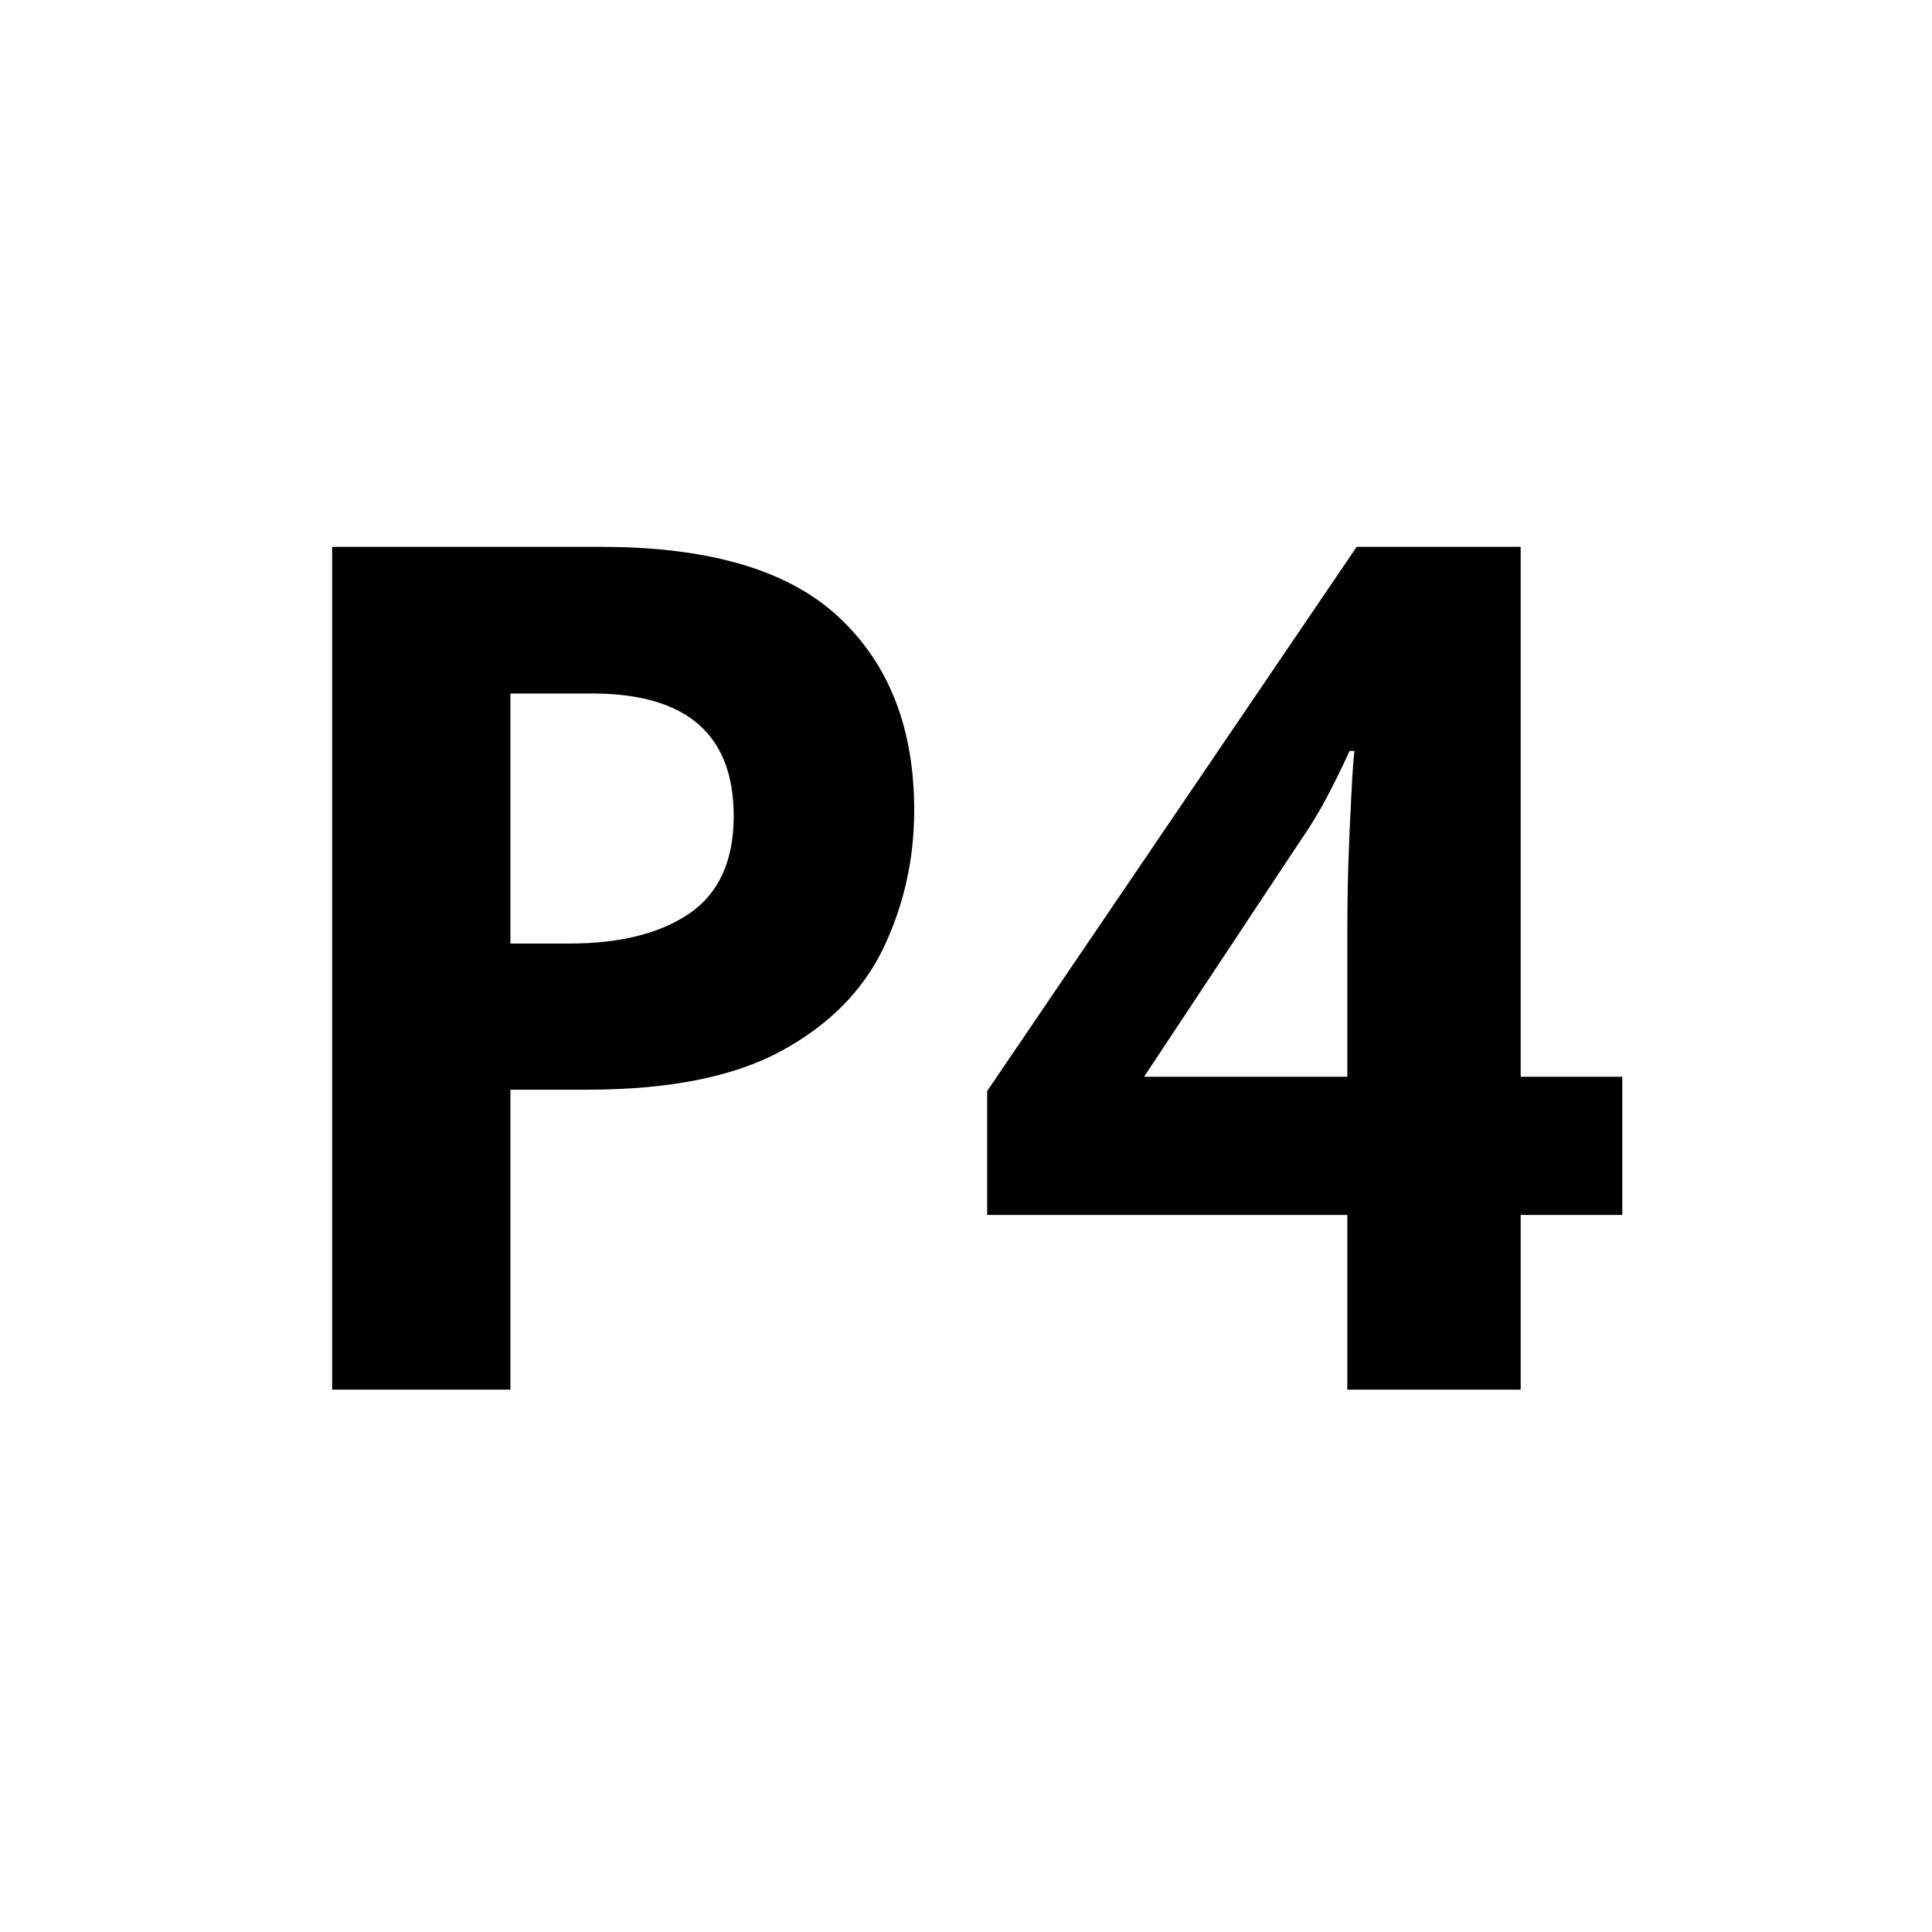
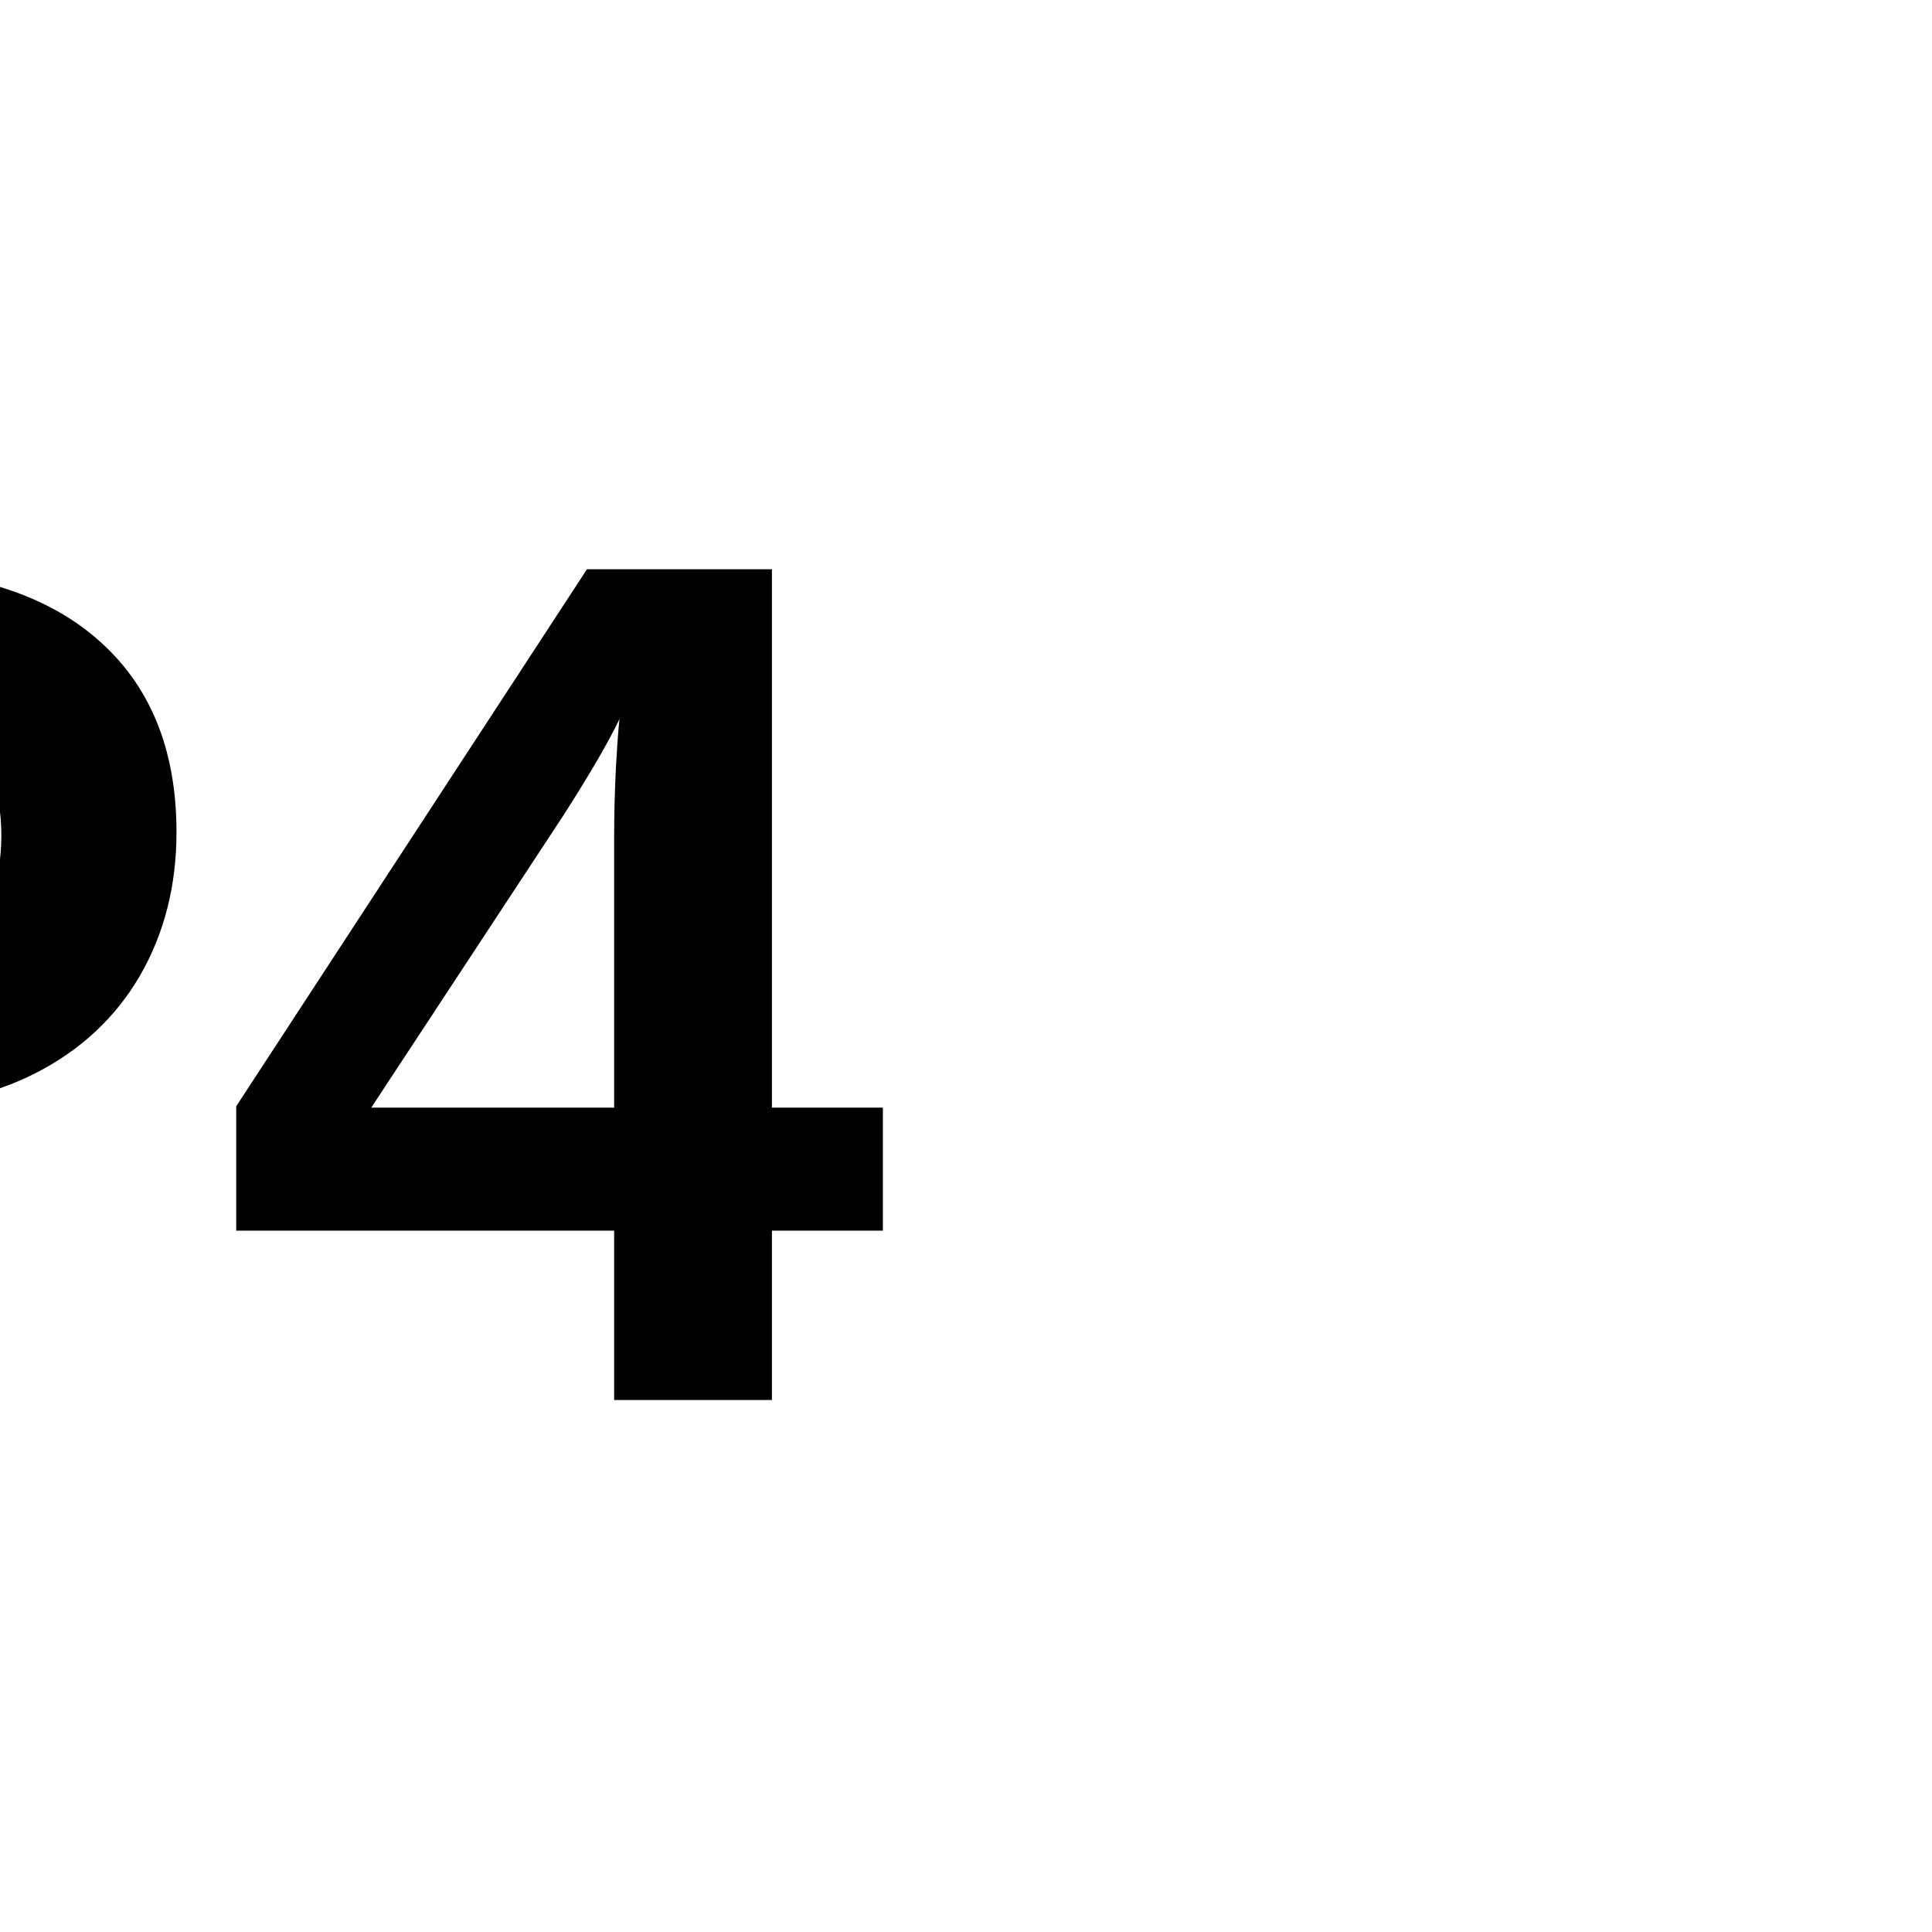
<svg xmlns="http://www.w3.org/2000/svg" width="256" height="256" viewBox="0 0 67.733 67.733" version="1.1" id="svg5">
  <defs id="defs2" />
  <g id="layer2">
    <rect style="fill-opacity: 0%;stroke:none;stroke-width:7.027" id="rect849" width="67.733" height="67.733" x="0" y="0" />
  </g>
  <g id="layer1">
-     <text xml:space="preserve" style="font-weight:bold;font-size:41.37px;line-height:1.25;font-family:sans-serif;-inkscape-font-specification:'sans-serif Bold';fill:#000000;fill-opacity:1;stroke-width:0.554" x="7.927" y="48.719" id="text8876">
-       <tspan id="tspan8874" style="fill:#000000;fill-opacity:1;stroke-width:0.554" x="7.927" y="48.719">P4</tspan>
+     <text xml:space="preserve" style="font-weight:bold;font-size:42.333px;line-height:1.25;font-family:sans-serif;-inkscape-font-specification:'sans-serif Bold';fill:#000000;fill-opacity:1;stroke-width:0.554" x="32.812" y="49.08" id="text8876">
+       <tspan id="tspan8874" style="font-style:normal;font-variant:normal;font-weight:bold;font-stretch:normal;font-size:42.333px;font-family:Arial;-inkscape-font-specification:'Arial Bold';text-align:center;text-anchor:middle;fill:#000000;fill-opacity:1;stroke-width:0.554" x="32.812" y="49.08">P4</tspan>
    </text>
  </g>
</svg>
